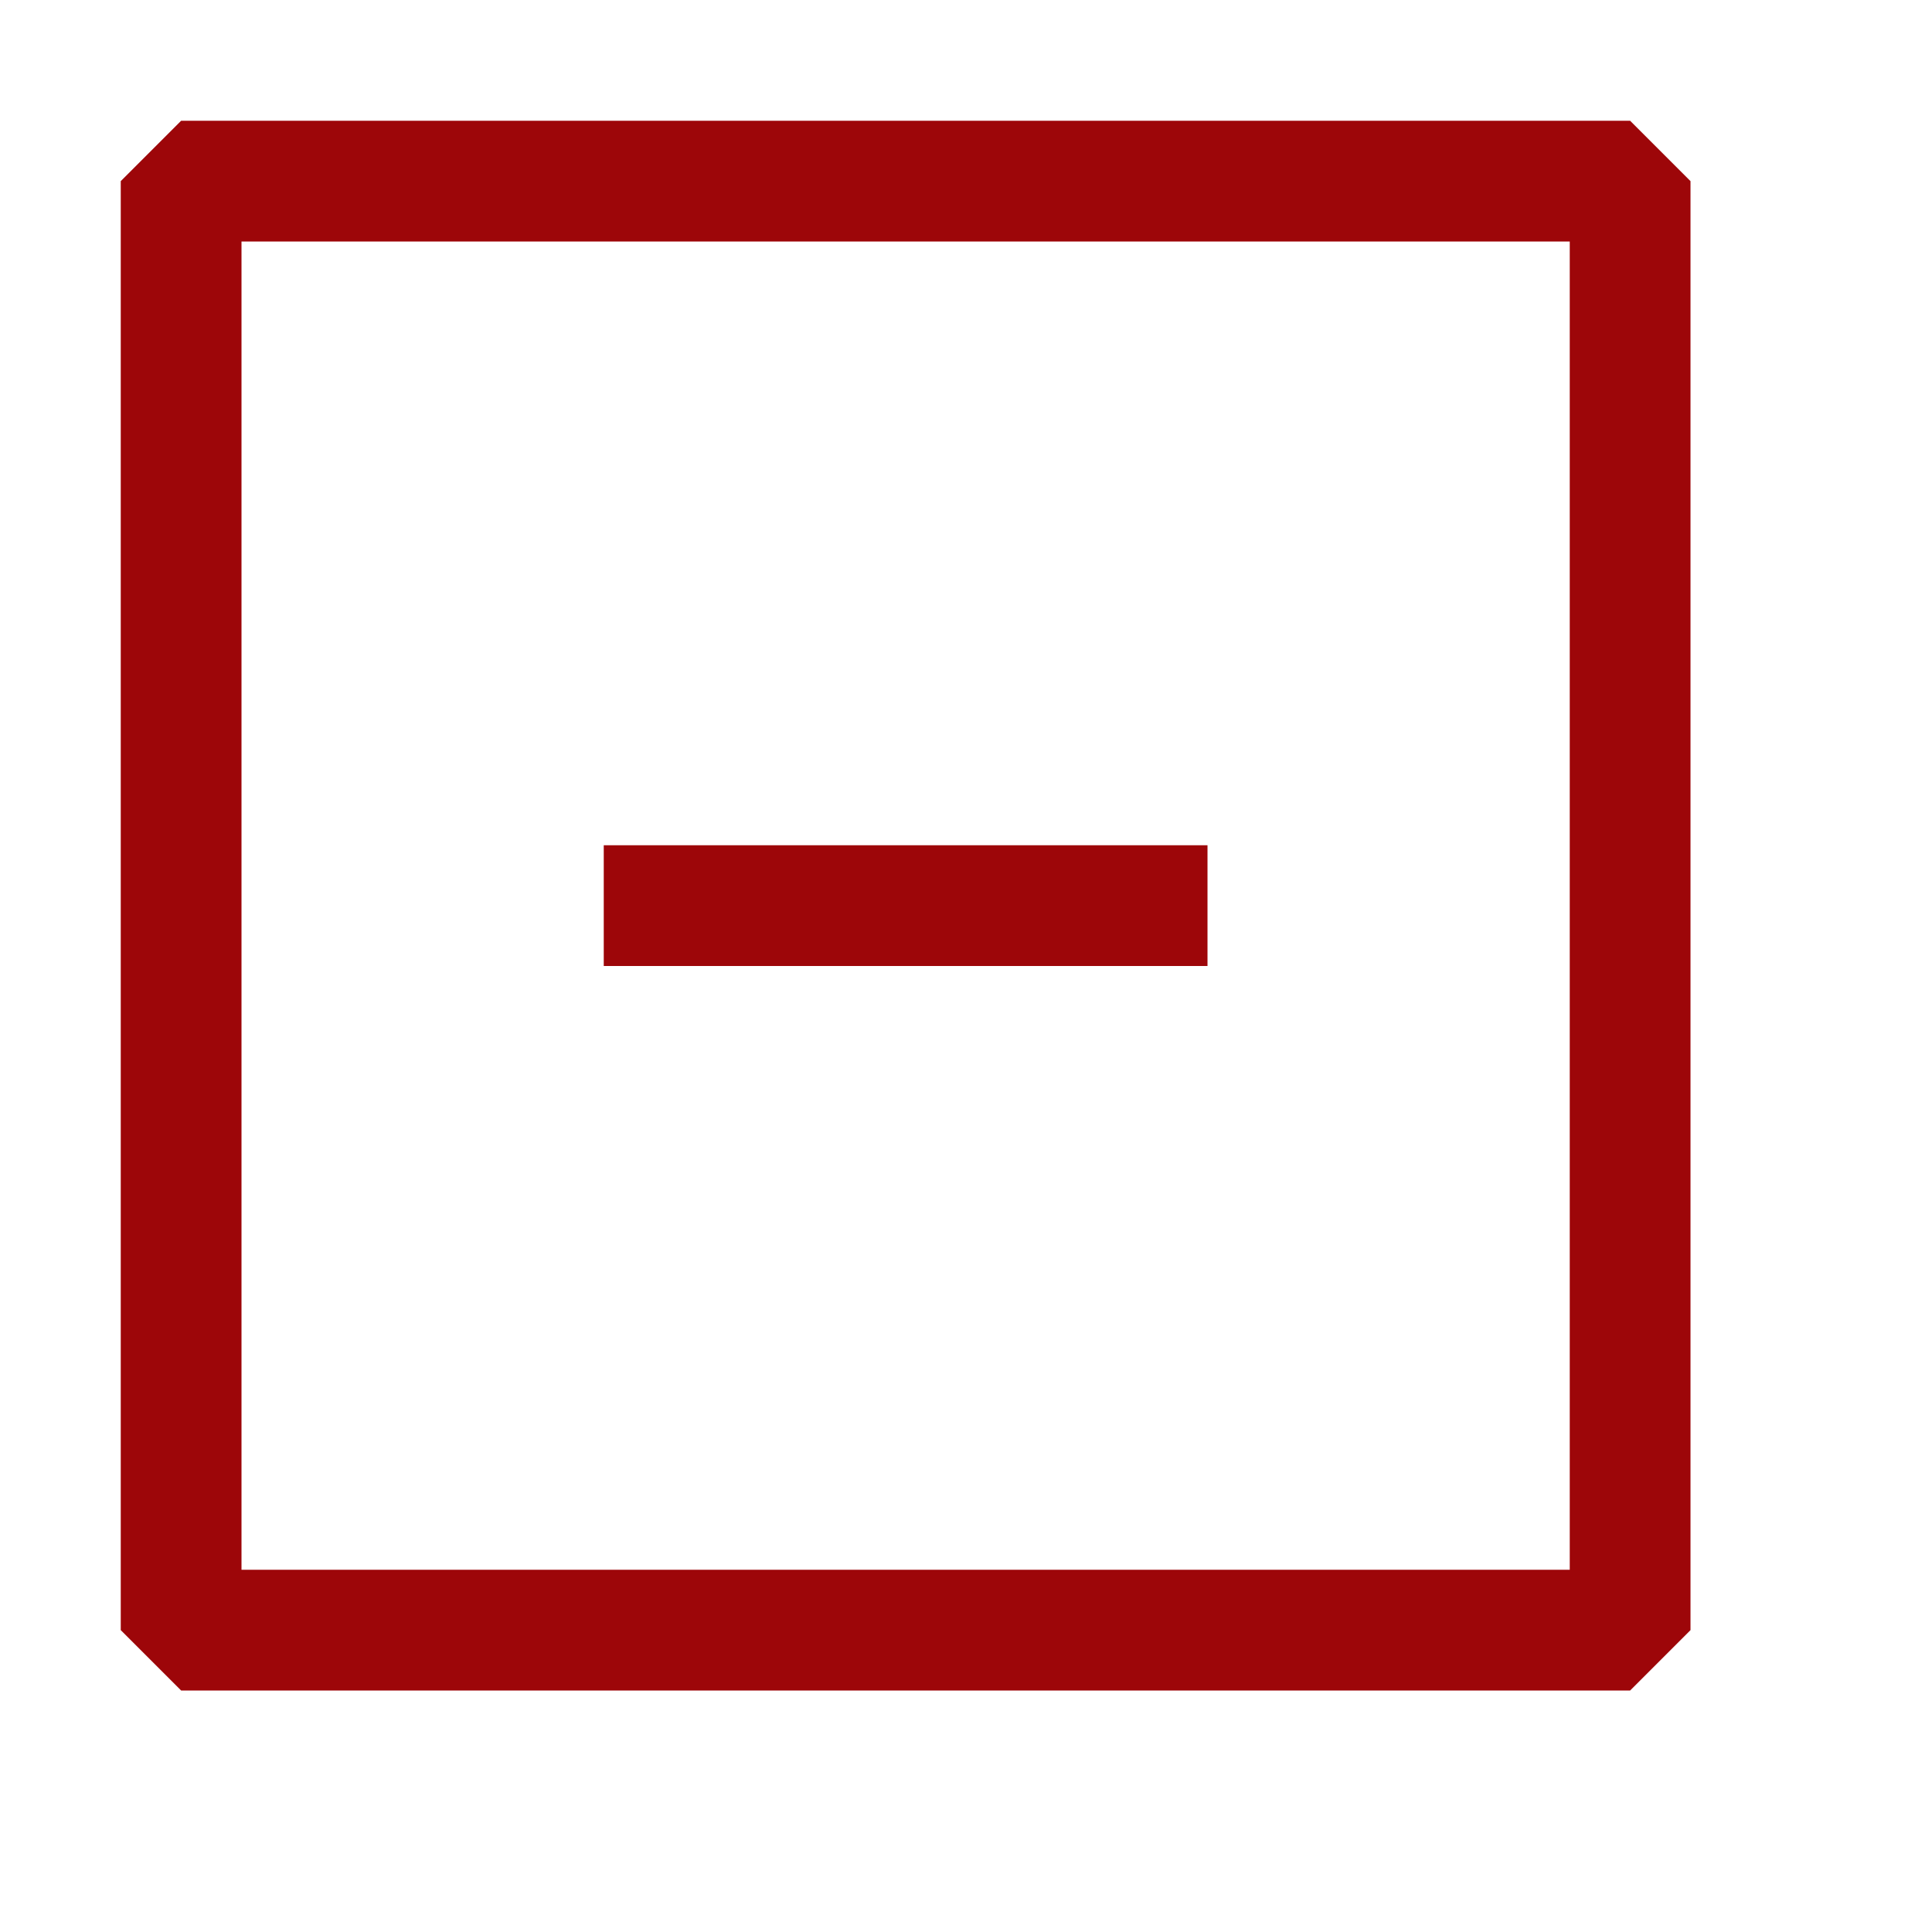
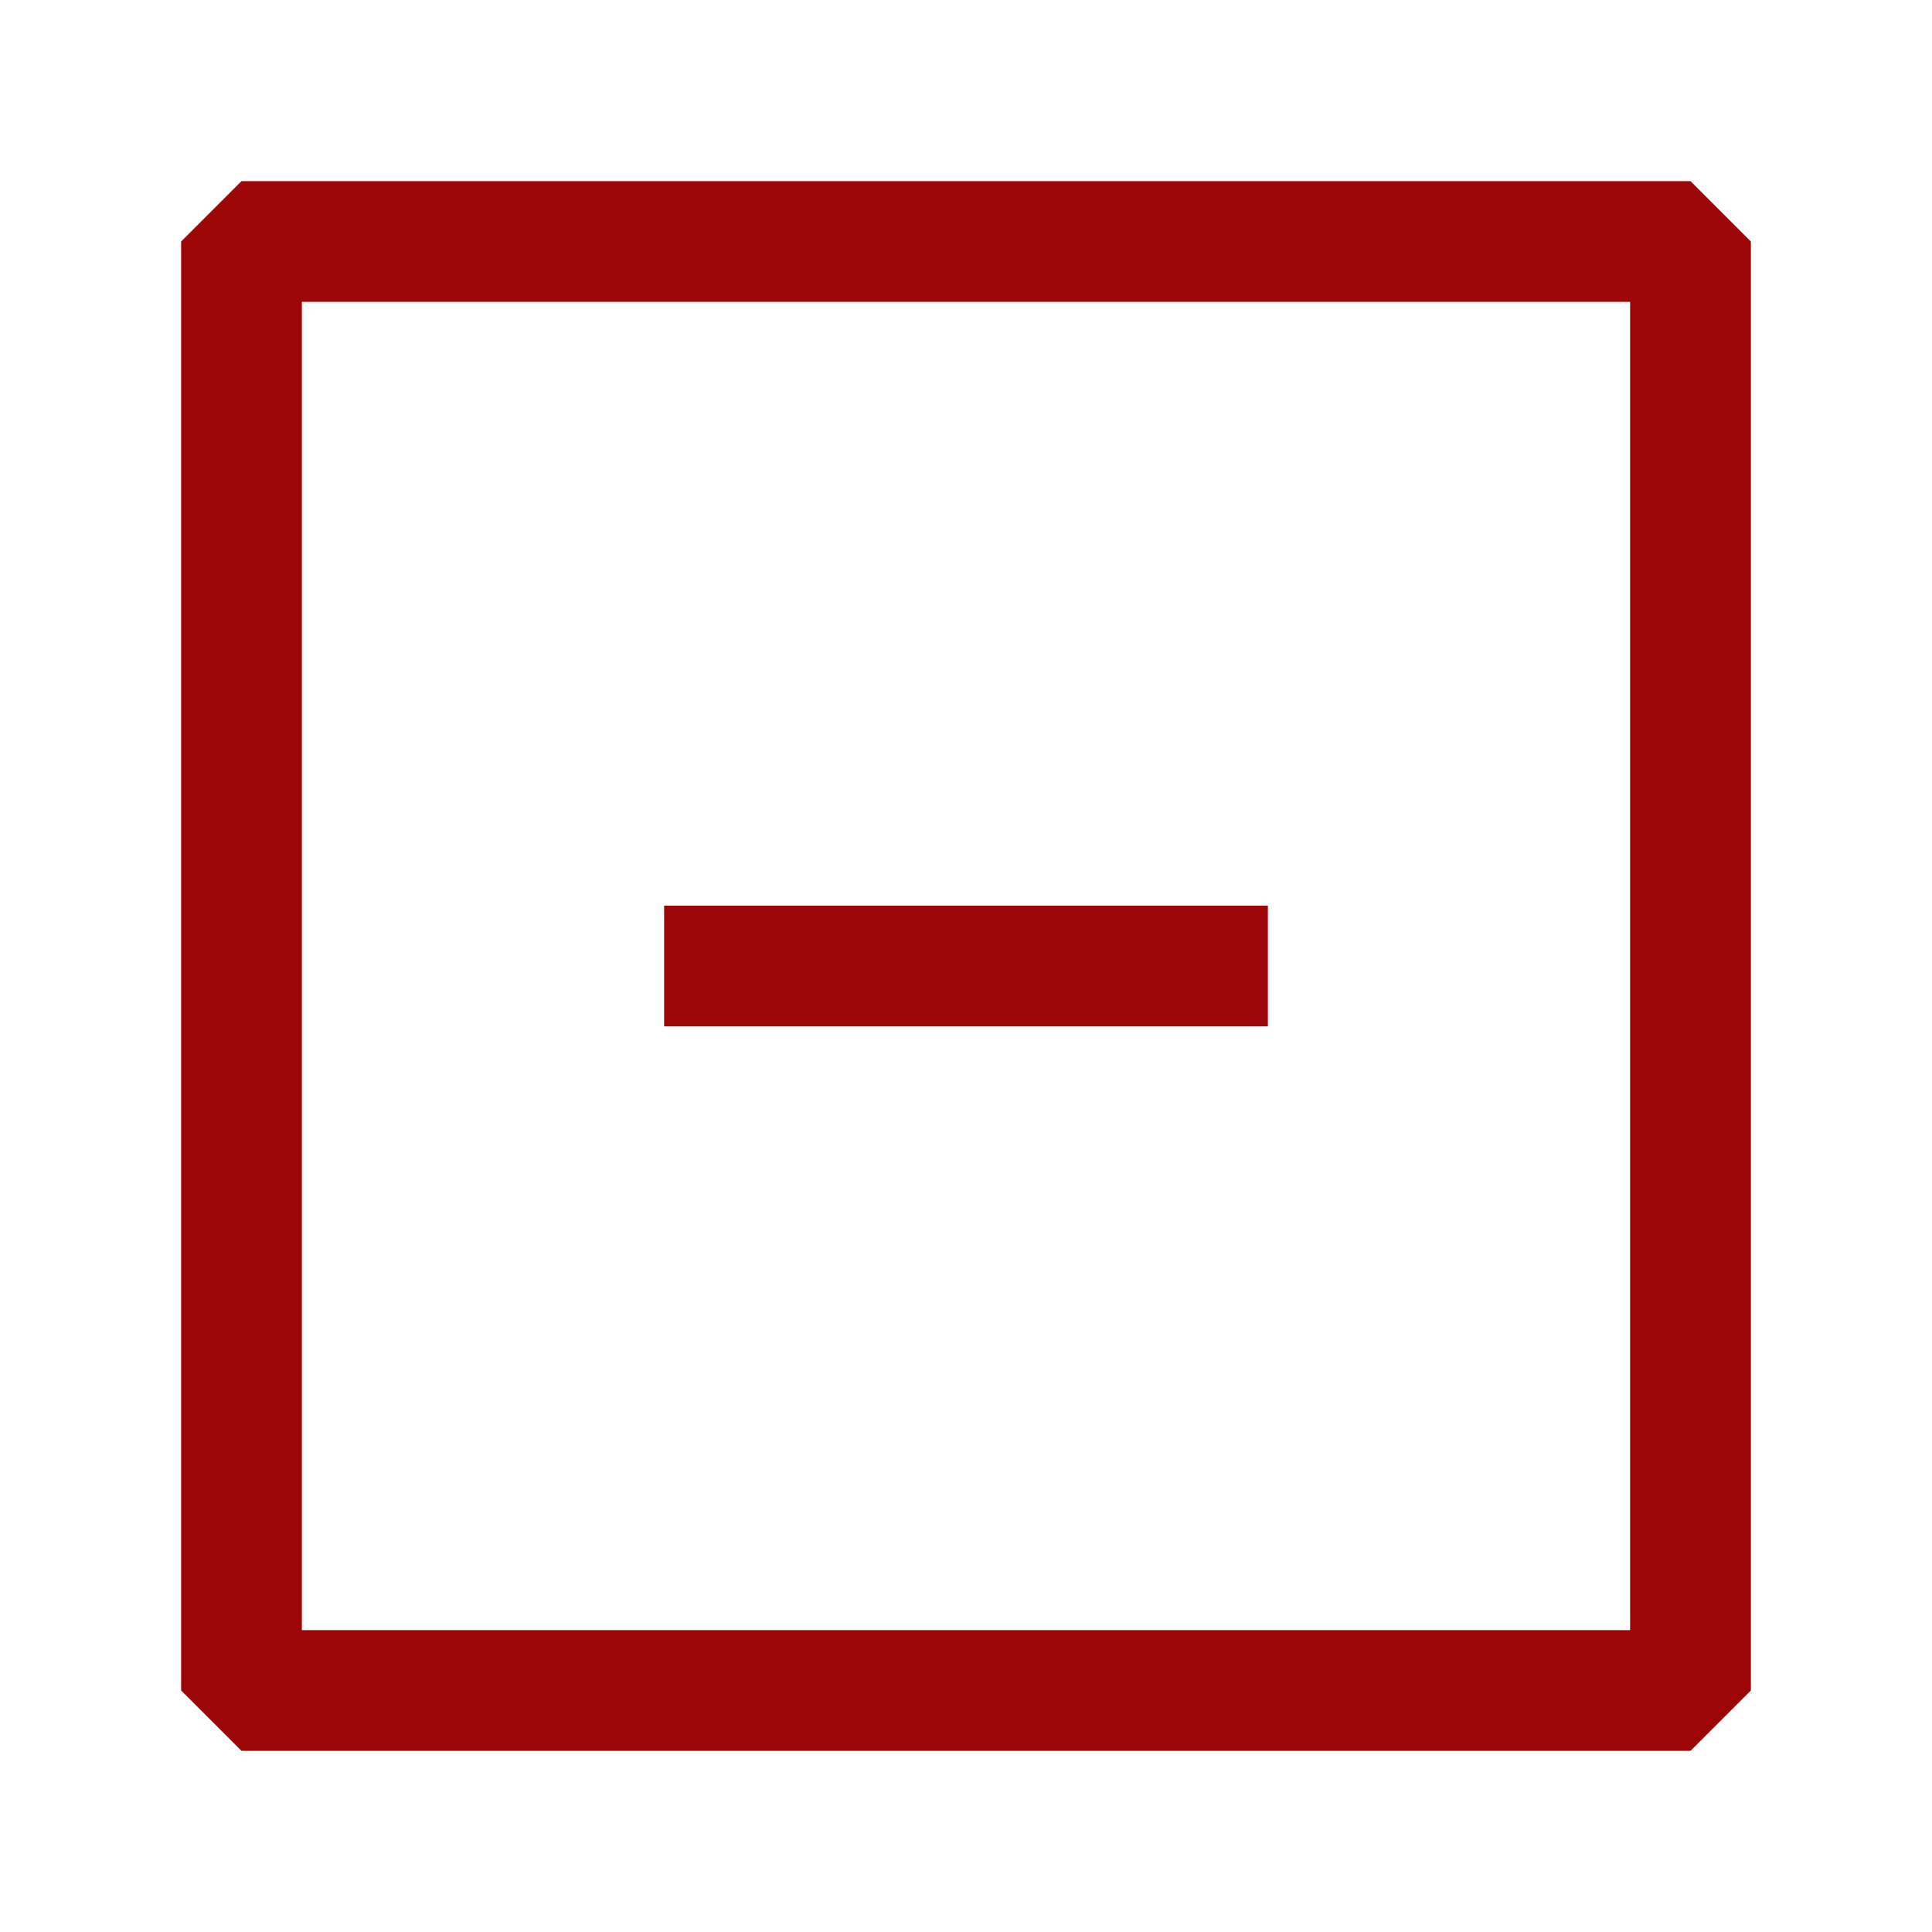
<svg xmlns="http://www.w3.org/2000/svg" width="1em" height="1em" viewBox="0 0 16 16">
-   <g fill="#9d0609">
+   <g fill="#9D0609" fill-rule="evenodd" clip-rule="evenodd" transform="matrix(1, 0, 0, 1, 0.5, 0.5)">
+     <path d="M1.5 1h12l.5.5v12l-.5.5h-12l-.5-.5v-12l.5-.5zM2 13h11V2H2v11z" />
    <path d="M10 7v1H5V7h5z" />
-     <path fill-rule="evenodd" d="M1.5 1h12l.5.5v12l-.5.5h-12l-.5-.5v-12l.5-.5zM2 13h11V2H2v11z" clip-rule="evenodd" />
  </g>
</svg>
